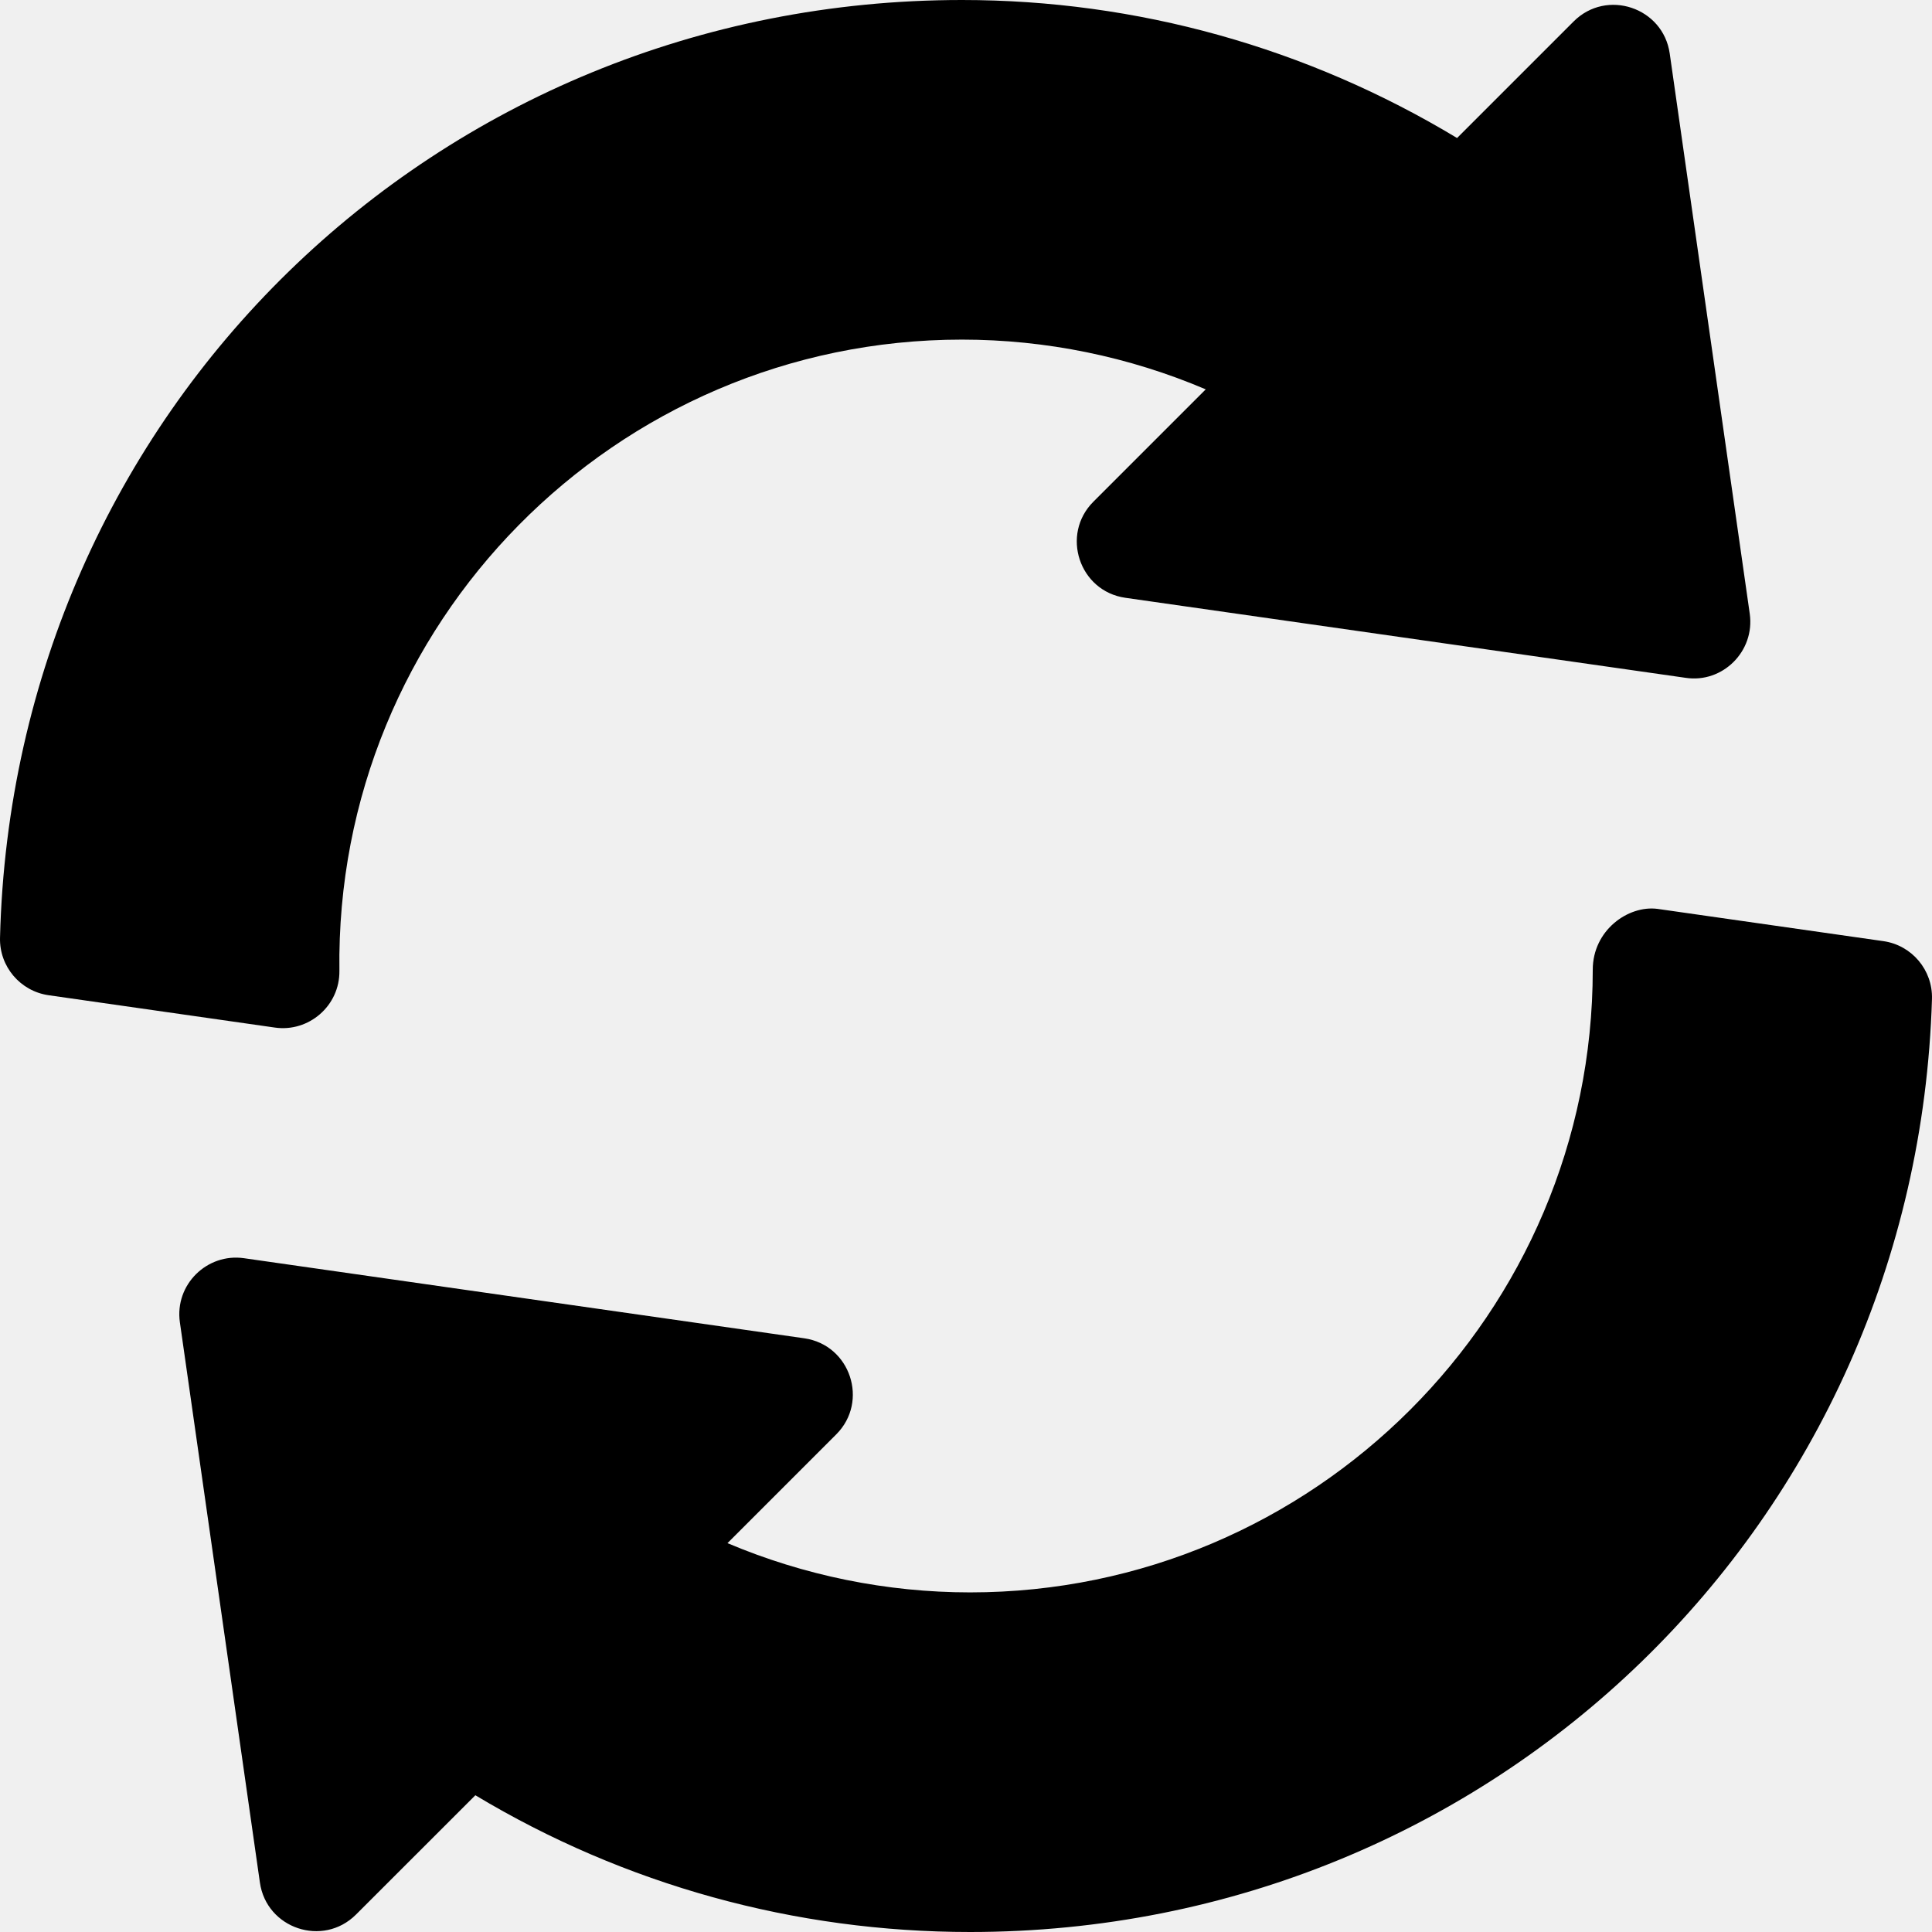
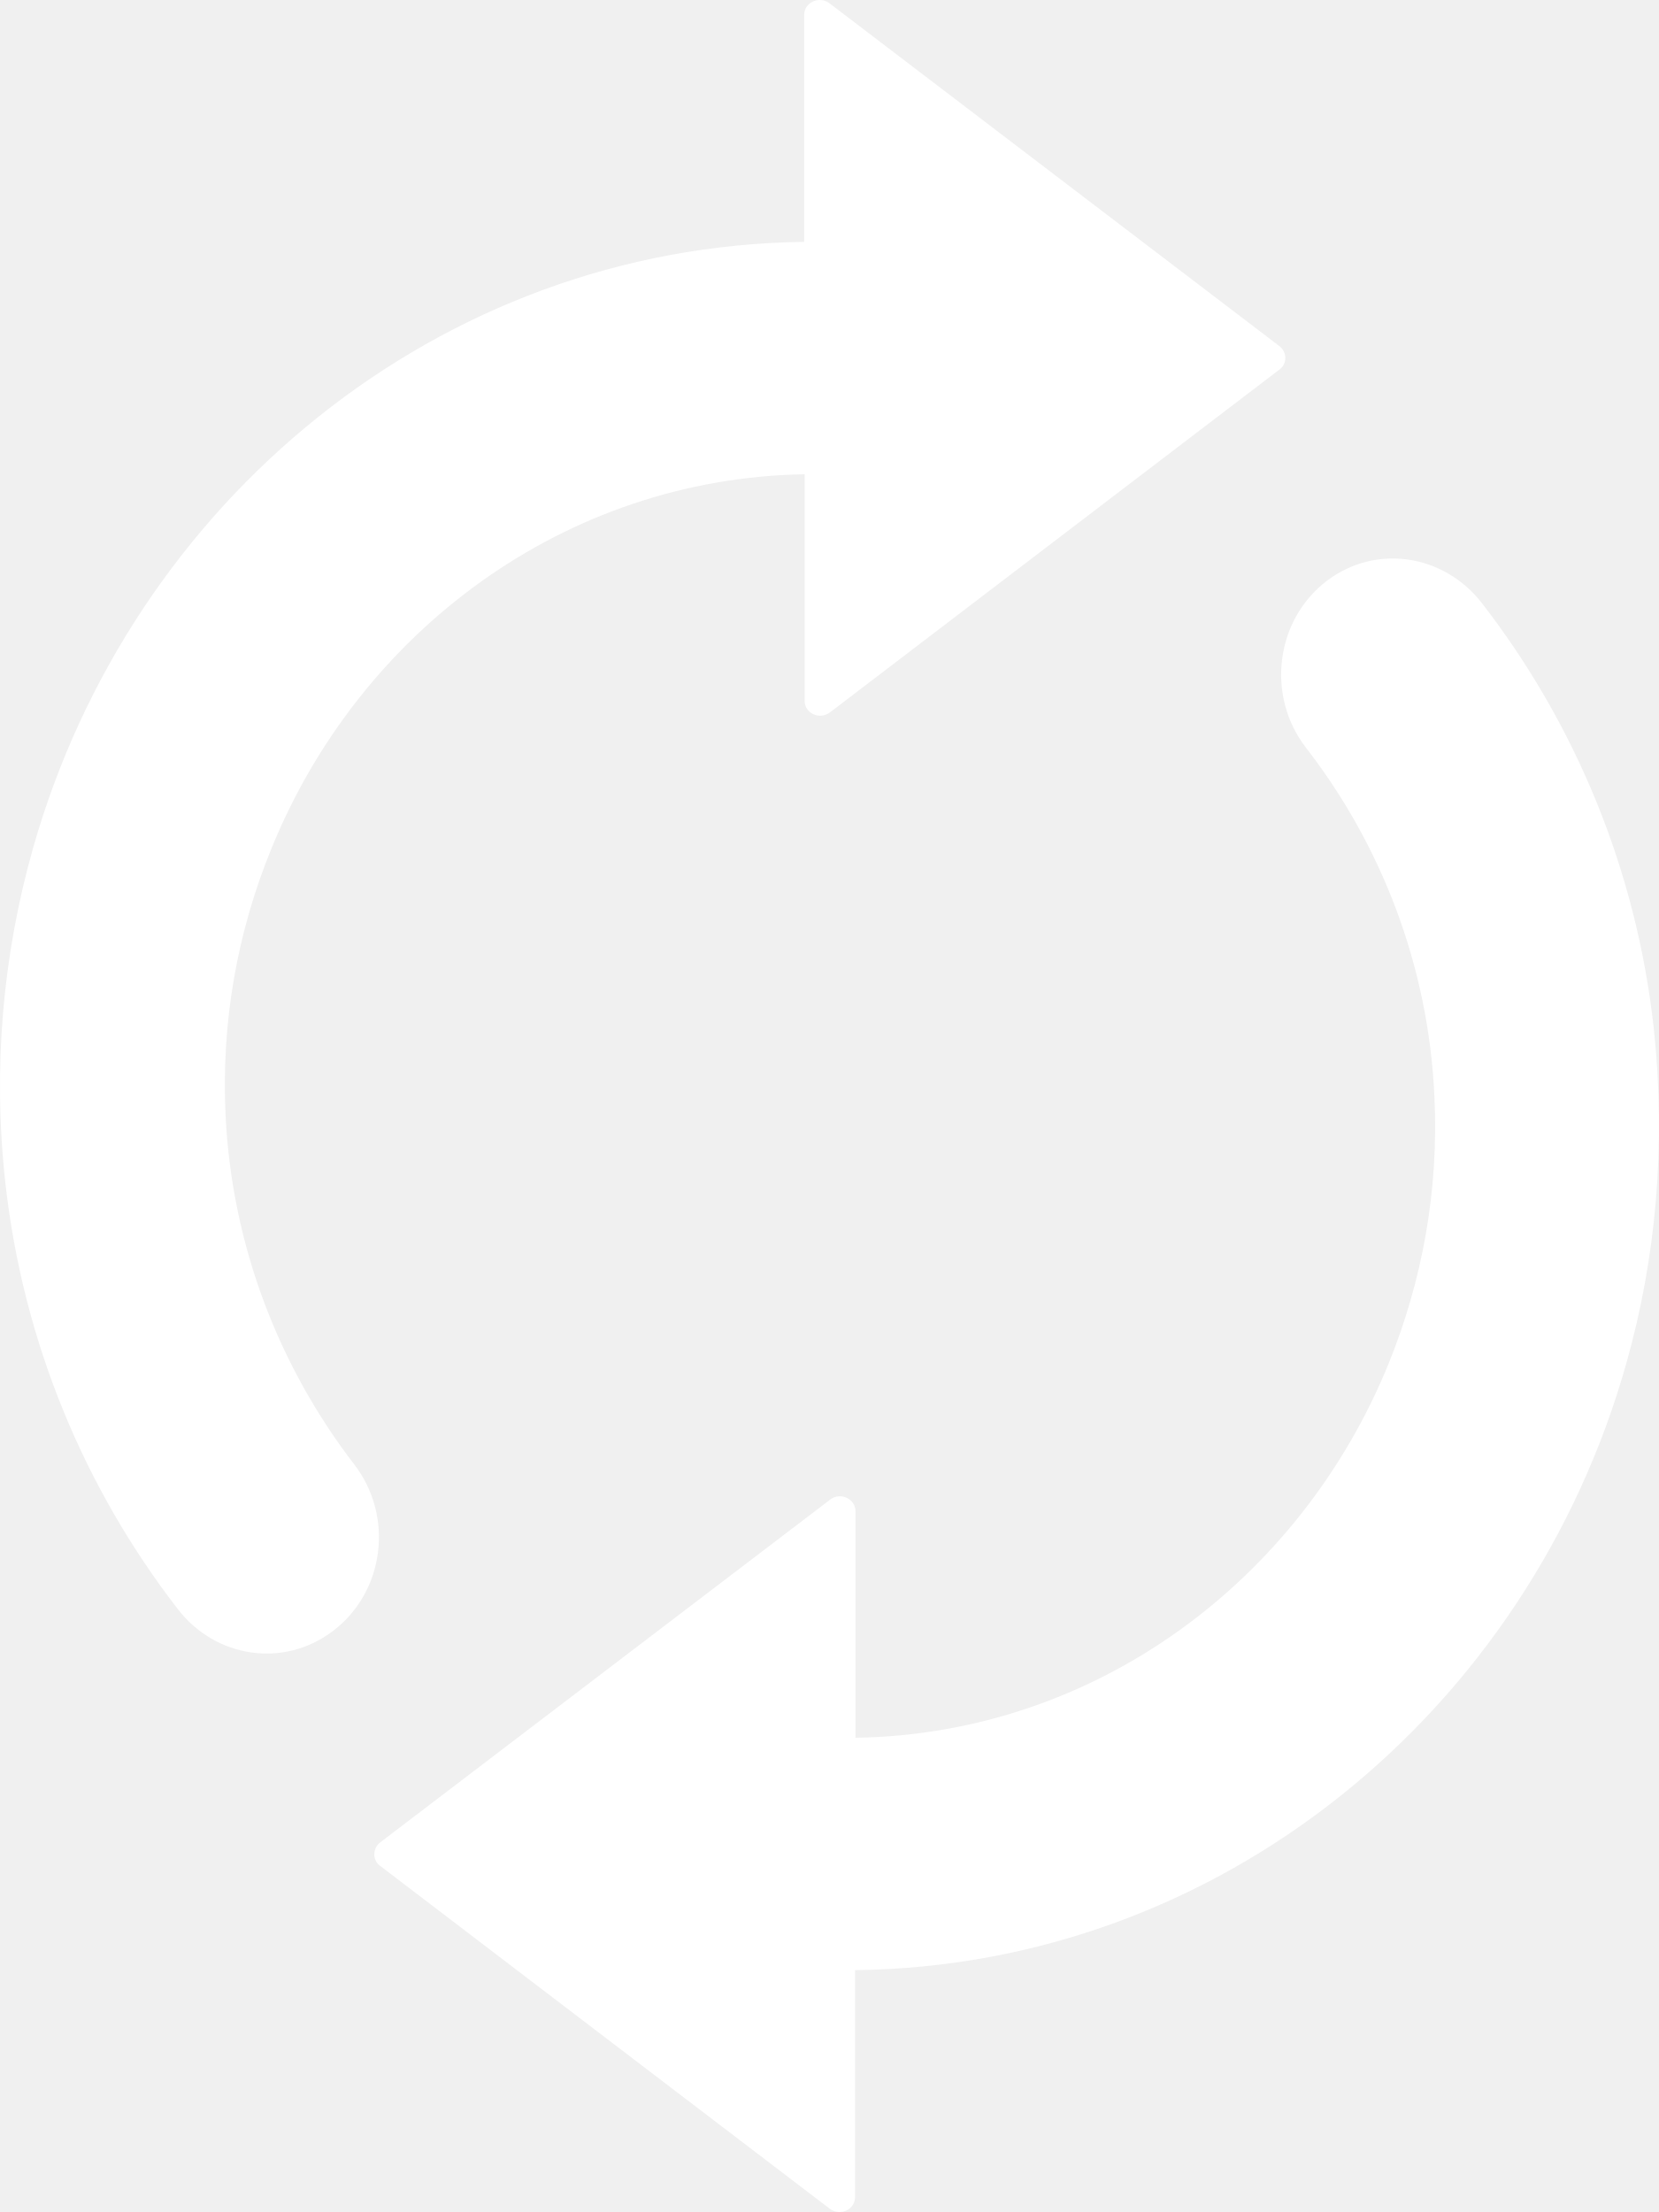
- <svg xmlns="http://www.w3.org/2000/svg" version="1.1" id="Capa_1" x="0px" y="0px" viewBox="0 0 512 512" style="enable-background:new 0 0 512 512;" xml:space="preserve">
-   <g>
-     <g>
-       <path d="M463.702,162.655L442.491,14.164c-1.744-12.174-16.707-17.233-25.459-8.481l-30.894,30.894    C346.411,12.612,301.309,0,254.932,0C115.464,0,3.491,109.16,0.005,248.511c-0.19,7.617,5.347,14.15,12.876,15.234l59.941,8.569    c8.936,1.304,17.249-5.712,17.125-15.058C88.704,165.286,162.986,90,254.932,90c22.265,0,44.267,4.526,64.6,13.183l-29.78,29.78    c-8.697,8.697-3.761,23.706,8.481,25.459l148.491,21.211C456.508,181.108,465.105,172.599,463.702,162.655z" />
-     </g>
-   </g>
-   <g>
-     <g>
-       <path d="M499.117,249.412l-59.897-8.555c-7.738-0.98-17.124,5.651-17.124,16.143c0,90.981-74.019,165-165,165    c-22.148,0-44.048-4.482-64.306-13.052l28.828-28.828c8.697-8.697,3.761-23.706-8.481-25.459L64.646,333.435    c-9.753-1.393-18.39,6.971-16.978,16.978l21.21,148.492c1.746,12.187,16.696,17.212,25.459,8.481l31.641-31.626    C165.514,499.505,210.587,512,257.096,512c138.794,0,250.752-108.618,254.897-247.28    C512.213,257.088,506.676,250.496,499.117,249.412z" />
-     </g>
-   </g>
-   <g>
- </g>
-   <g>
- </g>
-   <g>
- </g>
-   <g>
- </g>
-   <g>
- </g>
-   <g>
- </g>
-   <g>
- </g>
-   <g>
- </g>
-   <g>
- </g>
-   <g>
- </g>
-   <g>
- </g>
-   <g>
- </g>
-   <g>
- </g>
-   <g>
- </g>
-   <g>
- </g>
+ <svg xmlns="http://www.w3.org/2000/svg" width="15" height="20" viewBox="0 0 15 20" fill="none">
+   <path d="M0.049 10.7C-0.069 9.642 0.03 8.62 0.297 7.675C1.184 4.536 3.968 2.228 7.271 2.187V0.135C7.271 0.021 7.409 -0.04 7.499 0.029L11.571 3.132C11.638 3.185 11.638 3.29 11.571 3.339L7.503 6.442C7.409 6.511 7.275 6.45 7.275 6.336V4.288C5.103 4.325 3.25 5.713 2.453 7.675C2.15 8.416 1.997 9.235 2.04 10.094C2.099 11.274 2.527 12.361 3.203 13.241C3.564 13.709 3.478 14.393 3.01 14.747C2.566 15.085 1.946 14.992 1.604 14.544C0.768 13.461 0.21 12.142 0.049 10.7ZM11.807 6.759C12.486 7.635 12.914 8.726 12.969 9.906C13.012 10.77 12.855 11.588 12.557 12.325C11.76 14.287 9.906 15.68 7.735 15.712V13.664C7.735 13.55 7.597 13.489 7.507 13.558L3.434 16.661C3.368 16.714 3.368 16.82 3.434 16.868L7.503 19.971C7.597 20.04 7.731 19.979 7.731 19.865V17.813C11.033 17.776 13.822 15.468 14.705 12.325C14.972 11.38 15.066 10.358 14.953 9.3C14.795 7.858 14.238 6.539 13.401 5.456C13.056 5.009 12.439 4.915 11.995 5.253C11.532 5.607 11.446 6.291 11.807 6.759Z" fill="white" />
</svg>
